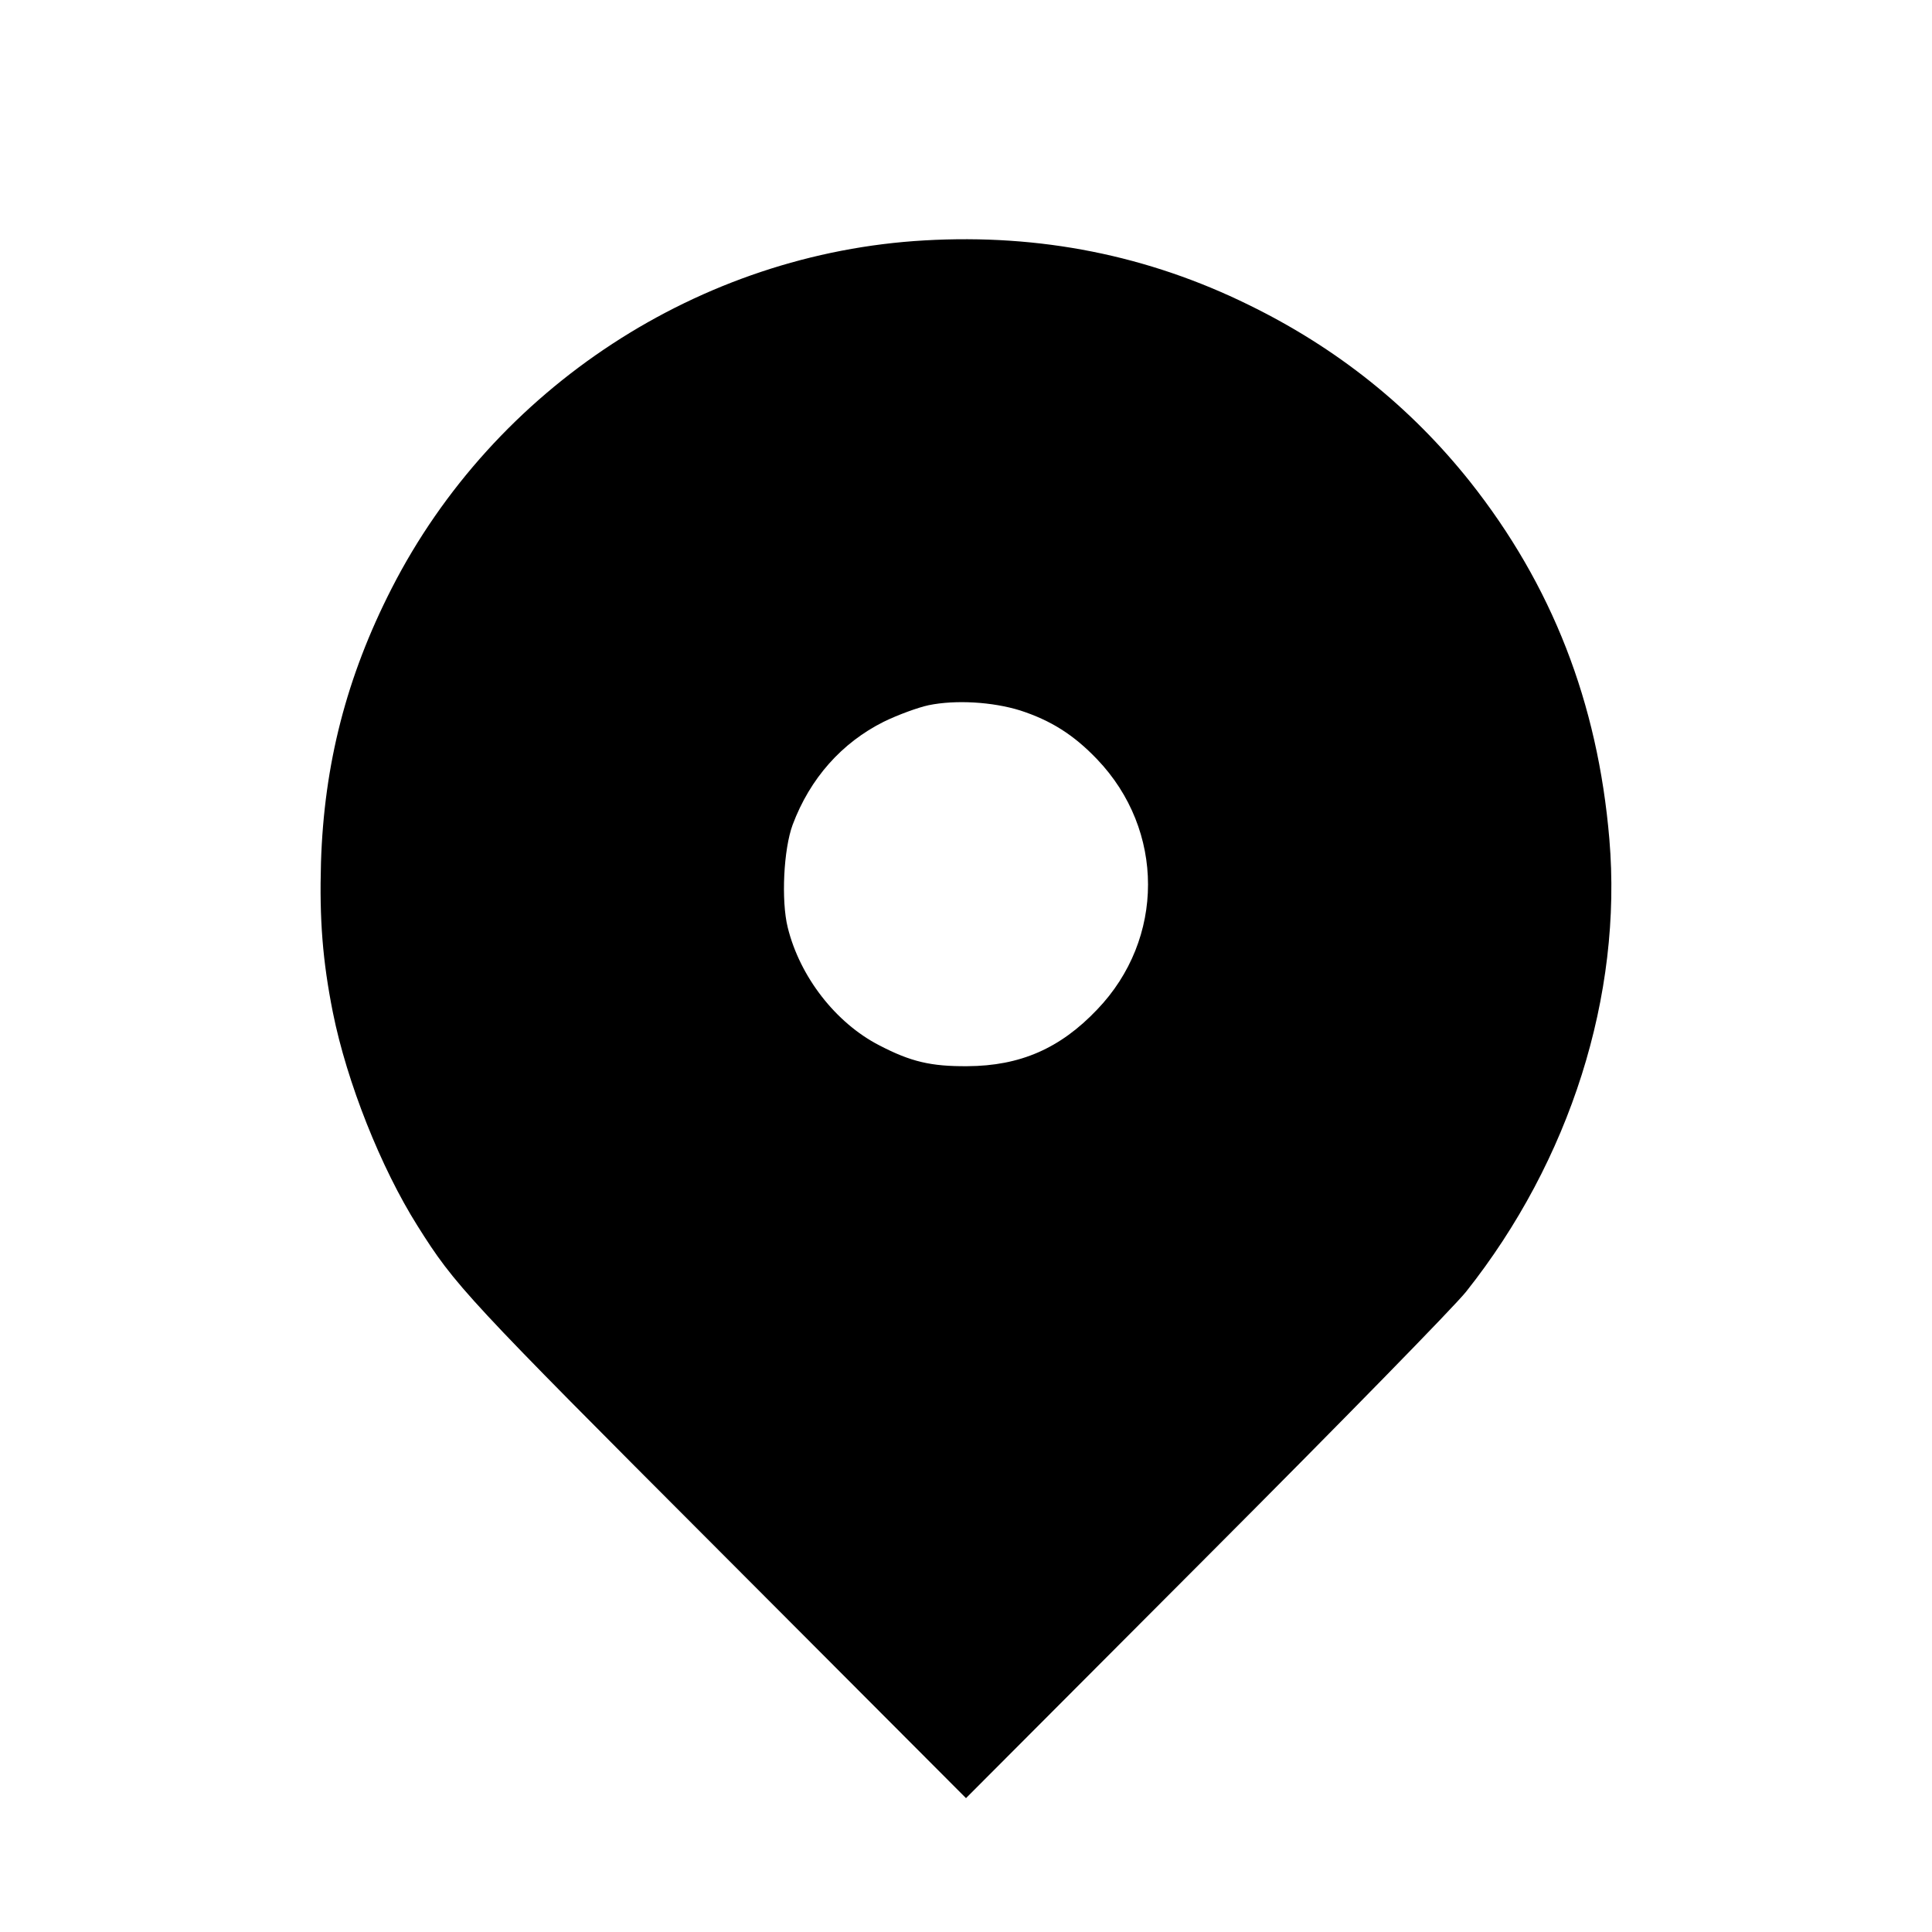
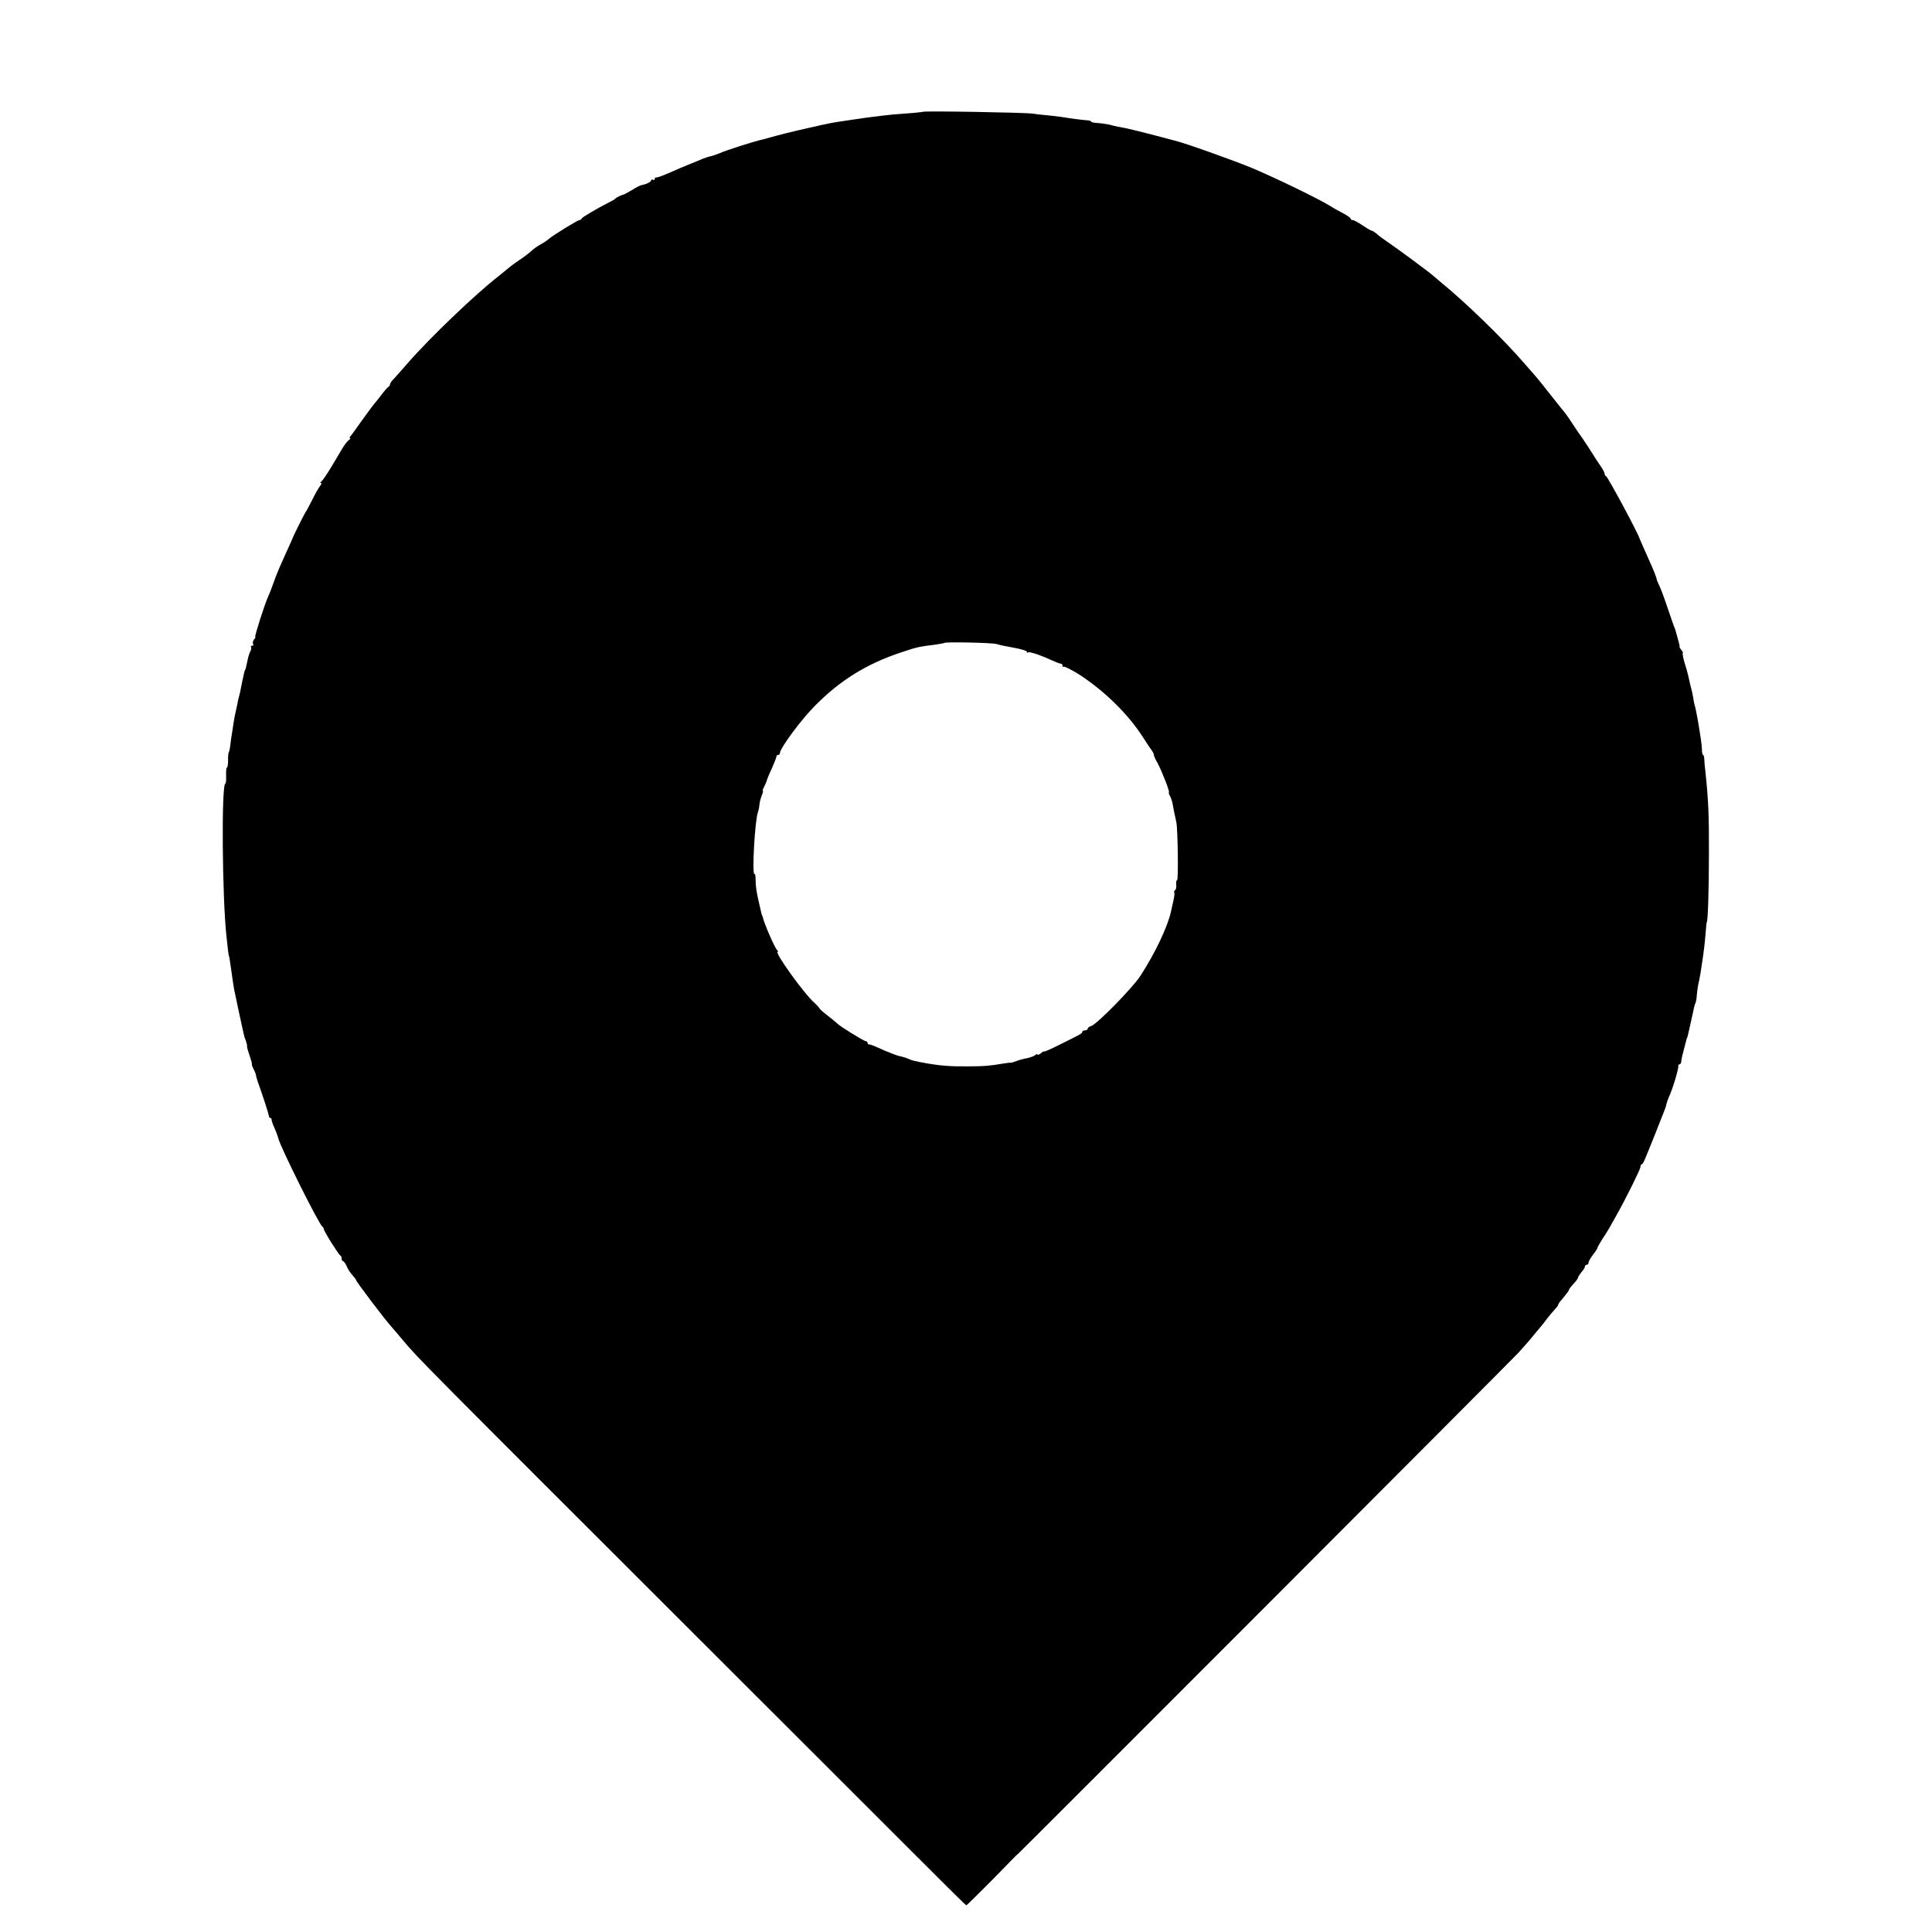
- <svg xmlns="http://www.w3.org/2000/svg" version="1.0" width="700pt" height="700pt" viewBox="0 0 700 700" preserveAspectRatio="xMidYMid meet">
-   <g transform="translate(0,700) scale(0.1,-0.1)" fill="#000000" stroke="none">
-     <path d="M3350 6129 c-814 -46 -1559 -533 -1931 -1261 -164 -321 -245 -638 -256 -993 -6 -206 6 -357 43 -543 51 -254 174 -563 307 -774 136 -216 173 -256 1094 -1178 l893 -895 868 870 c503 504 900 910 944 965 377 475 567 1074 519 1640 -42 495 -208 920 -505 1295 -215 270 -480 483 -801 640 -366 180 -757 258 -1175 234z m346 -1703 c111 -36 194 -88 279 -177 246 -257 246 -651 0 -907 -134 -141 -279 -204 -470 -205 -132 -1 -205 16 -320 76 -157 81 -287 248 -331 427 -24 97 -15 283 18 372 63 168 178 297 330 373 51 25 125 52 163 60 98 20 231 12 331 -19z" />
+ <svg xmlns="http://www.w3.org/2000/svg" version="1.0" width="1080pt" height="1080pt" viewBox="0 0 1080 1080" preserveAspectRatio="xMidYMid meet">
+   <g transform="translate(0,1080) scale(0.1,-0.1)" fill="#000000" stroke="none">
+     <path d="M5159 10175 c-2 -1 -42 -6 -89 -9 -47 -3 -103 -8 -125 -11 -97 -12 -122 -15 -145 -19 -14 -2 -47 -7 -75 -11 -75 -11 -81 -12 -200 -39 -90 -20 -175 -41 -240 -60 -5 -2 -23 -6 -40 -10 -53 -14 -189 -57 -221 -72 -17 -7 -40 -15 -50 -17 -11 -2 -32 -9 -47 -15 -16 -7 -52 -22 -80 -33 -29 -12 -66 -27 -82 -35 -64 -28 -90 -37 -97 -36 -5 1 -8 -3 -8 -9 0 -5 -4 -7 -10 -4 -5 3 -10 2 -10 -3 0 -9 -27 -22 -55 -27 -5 -1 -28 -12 -50 -26 -22 -13 -42 -24 -45 -25 -12 -2 -45 -18 -50 -24 -3 -4 -18 -13 -35 -21 -67 -34 -150 -83 -153 -90 -2 -5 -7 -9 -12 -9 -10 0 -148 -84 -175 -108 -11 -9 -32 -23 -46 -30 -15 -8 -37 -24 -51 -37 -13 -12 -42 -34 -64 -48 -21 -14 -51 -36 -66 -49 -15 -13 -40 -33 -55 -45 -124 -96 -380 -341 -503 -482 -30 -35 -65 -74 -77 -87 -13 -13 -23 -27 -23 -33 0 -5 -4 -11 -8 -13 -4 -1 -23 -23 -42 -48 -19 -25 -37 -47 -40 -50 -3 -3 -31 -41 -63 -85 -31 -44 -61 -86 -67 -92 -6 -7 -7 -13 -3 -13 4 0 2 -4 -6 -9 -7 -5 -23 -24 -35 -44 -11 -19 -41 -68 -65 -109 -24 -40 -49 -76 -55 -80 -6 -4 -7 -8 -2 -8 5 0 3 -8 -5 -17 -8 -10 -28 -45 -44 -78 -17 -33 -32 -62 -35 -65 -5 -5 -72 -139 -75 -150 -1 -3 -11 -26 -23 -52 -45 -99 -64 -141 -83 -196 -11 -32 -25 -66 -30 -77 -18 -38 -78 -225 -72 -225 3 0 0 -7 -7 -15 -6 -8 -9 -19 -5 -25 3 -5 1 -10 -6 -10 -7 0 -9 -3 -6 -6 3 -4 2 -14 -3 -24 -5 -9 -12 -30 -15 -46 -8 -39 -13 -59 -15 -59 -1 0 -3 -7 -5 -15 -2 -8 -6 -28 -10 -45 -3 -16 -7 -37 -9 -45 -1 -8 -5 -26 -9 -40 -4 -14 -9 -36 -11 -50 -3 -14 -8 -36 -11 -50 -3 -14 -8 -38 -10 -55 -2 -16 -7 -46 -10 -65 -3 -19 -7 -46 -8 -60 -2 -14 -5 -30 -8 -35 -3 -6 -5 -27 -4 -47 0 -21 -3 -38 -6 -38 -4 0 -6 -20 -5 -45 1 -25 -1 -45 -4 -45 -23 0 -18 -636 6 -855 3 -27 7 -63 9 -80 2 -16 4 -30 5 -30 1 0 3 -11 5 -25 18 -128 22 -155 29 -185 2 -11 12 -56 21 -100 24 -111 32 -148 35 -152 2 -2 4 -7 5 -13 1 -5 4 -13 5 -17 1 -5 2 -11 1 -15 0 -4 6 -25 14 -48 8 -23 14 -44 13 -48 -1 -4 3 -16 9 -27 6 -11 11 -23 12 -27 2 -13 6 -27 13 -48 22 -59 60 -177 61 -187 0 -7 4 -13 9 -13 4 0 7 -3 6 -7 -1 -5 6 -26 16 -48 10 -22 19 -47 21 -56 9 -45 231 -490 248 -497 4 -2 7 -8 7 -12 0 -12 83 -144 92 -148 5 -2 8 -10 8 -18 0 -8 3 -14 8 -14 4 0 13 -13 20 -28 6 -16 21 -38 32 -50 11 -12 20 -24 20 -27 0 -8 156 -214 195 -258 11 -12 42 -49 70 -82 77 -93 116 -132 1661 -1675 1538 -1537 1480 -1480 1487 -1480 3 0 146 142 247 247 22 23 40 40 40 39 0 -3 2756 2756 2799 2803 23 25 55 62 72 82 17 21 38 47 47 57 10 11 28 34 42 53 14 18 33 41 43 51 9 10 17 20 17 23 0 3 5 11 10 18 37 44 50 61 50 66 0 3 11 18 25 33 14 15 26 31 26 35 0 5 9 18 19 31 11 12 20 27 20 32 0 6 5 10 10 10 6 0 10 5 10 12 0 6 11 26 25 44 14 18 25 35 25 39 0 3 12 24 27 48 15 23 33 51 39 62 6 11 23 41 37 66 51 89 137 263 137 275 0 7 3 14 8 16 8 3 12 13 80 183 53 133 55 138 58 155 2 8 7 23 12 35 22 45 57 163 54 178 -1 4 2 7 6 7 5 0 9 6 10 13 0 6 3 22 6 35 6 22 14 55 21 82 2 8 4 16 5 18 3 2 2 1 15 57 5 22 9 42 10 45 1 3 5 23 10 45 4 22 10 44 13 49 3 5 6 23 7 40 1 17 5 45 8 61 4 17 10 46 13 65 3 19 7 46 9 60 10 63 16 119 20 170 2 30 5 55 6 55 6 0 12 182 12 380 1 211 -3 303 -19 455 -4 30 -7 65 -7 78 -1 12 -3 22 -7 22 -3 0 -6 12 -6 28 -1 30 -6 64 -23 166 -7 38 -14 72 -15 75 -2 3 -7 24 -10 46 -4 22 -9 48 -12 57 -3 9 -7 26 -9 37 -3 12 -7 29 -9 39 -2 10 -11 42 -20 70 -8 29 -12 52 -9 52 3 0 -1 7 -8 17 -8 9 -12 17 -10 17 2 1 -3 21 -10 46 -15 55 -14 52 -22 70 -3 8 -20 58 -38 110 -17 52 -38 107 -46 122 -7 15 -13 29 -12 30 1 4 -18 53 -40 101 -28 63 -54 121 -56 127 -8 30 -177 344 -187 348 -5 2 -8 8 -8 13 0 6 -8 22 -18 37 -11 15 -38 56 -60 92 -23 36 -46 70 -50 76 -5 6 -27 37 -48 70 -21 32 -41 61 -44 64 -3 3 -39 48 -80 100 -41 52 -77 97 -80 100 -3 3 -34 39 -70 80 -116 135 -334 346 -470 456 -19 16 -37 31 -40 34 -9 10 -202 153 -250 185 -25 17 -54 38 -64 48 -11 9 -23 17 -27 17 -5 0 -28 14 -52 30 -25 17 -50 30 -56 30 -6 0 -11 3 -11 8 0 4 -17 16 -37 27 -21 11 -56 30 -78 44 -68 42 -304 156 -432 210 -105 44 -386 144 -440 156 -10 3 -70 18 -133 35 -63 16 -131 33 -150 36 -19 3 -44 8 -55 11 -22 7 -55 13 -97 16 -16 1 -28 4 -28 7 0 3 -8 6 -17 7 -20 1 -88 9 -148 19 -22 3 -60 8 -85 10 -25 2 -61 6 -80 9 -38 6 -606 16 -611 10z m411 -2975 c14 -5 58 -14 98 -21 39 -7 72 -17 72 -22 0 -6 3 -8 6 -4 7 6 68 -14 131 -43 24 -11 47 -20 53 -20 5 0 10 -5 10 -12 0 -6 3 -9 6 -5 3 3 36 -13 73 -35 146 -91 288 -229 372 -362 21 -33 43 -66 49 -73 5 -7 10 -17 10 -22 0 -6 9 -27 21 -47 23 -42 71 -164 63 -164 -2 0 0 -10 7 -21 6 -12 12 -31 14 -43 3 -20 9 -48 21 -103 8 -40 12 -323 4 -323 -4 0 -6 -11 -5 -25 2 -14 -1 -27 -6 -31 -5 -3 -7 -9 -5 -13 3 -4 0 -27 -6 -52 -5 -24 -11 -48 -12 -54 -18 -84 -89 -234 -171 -360 -43 -67 -242 -269 -274 -280 -12 -3 -21 -11 -21 -16 0 -5 -7 -9 -15 -9 -8 0 -15 -3 -15 -8 0 -9 -8 -13 -123 -70 -47 -24 -88 -42 -90 -40 -2 2 -11 -3 -20 -11 -10 -7 -17 -10 -17 -6 0 4 -6 3 -13 -3 -7 -6 -27 -13 -44 -17 -18 -3 -45 -10 -60 -16 -15 -6 -29 -10 -31 -9 -1 0 -17 -1 -35 -4 -91 -15 -120 -17 -212 -17 -94 -1 -148 4 -220 16 -77 14 -91 18 -106 26 -9 4 -27 10 -40 13 -13 2 -37 10 -54 17 -16 7 -32 13 -35 14 -3 1 -23 10 -45 20 -22 10 -43 17 -47 17 -5 -1 -8 2 -8 8 0 5 -5 10 -11 10 -10 0 -149 86 -159 99 -3 3 -25 22 -50 41 -25 19 -47 38 -49 43 -2 5 -15 19 -28 31 -58 50 -227 286 -206 286 5 0 3 4 -2 8 -12 8 -75 153 -81 185 -1 4 -2 8 -4 10 -1 1 -3 9 -5 17 -2 8 -10 44 -18 79 -8 35 -14 80 -13 101 0 21 -2 36 -6 34 -16 -10 2 302 19 346 3 8 7 26 8 40 1 14 7 37 13 53 7 15 9 27 6 27 -2 0 1 10 8 23 6 12 13 27 14 33 1 5 13 36 28 67 14 32 26 62 26 67 0 6 5 10 10 10 6 0 10 5 10 11 0 26 121 190 199 267 139 140 285 230 472 293 95 32 105 34 194 45 28 4 52 8 54 10 7 7 267 1 291 -6z" />
  </g>
</svg>
